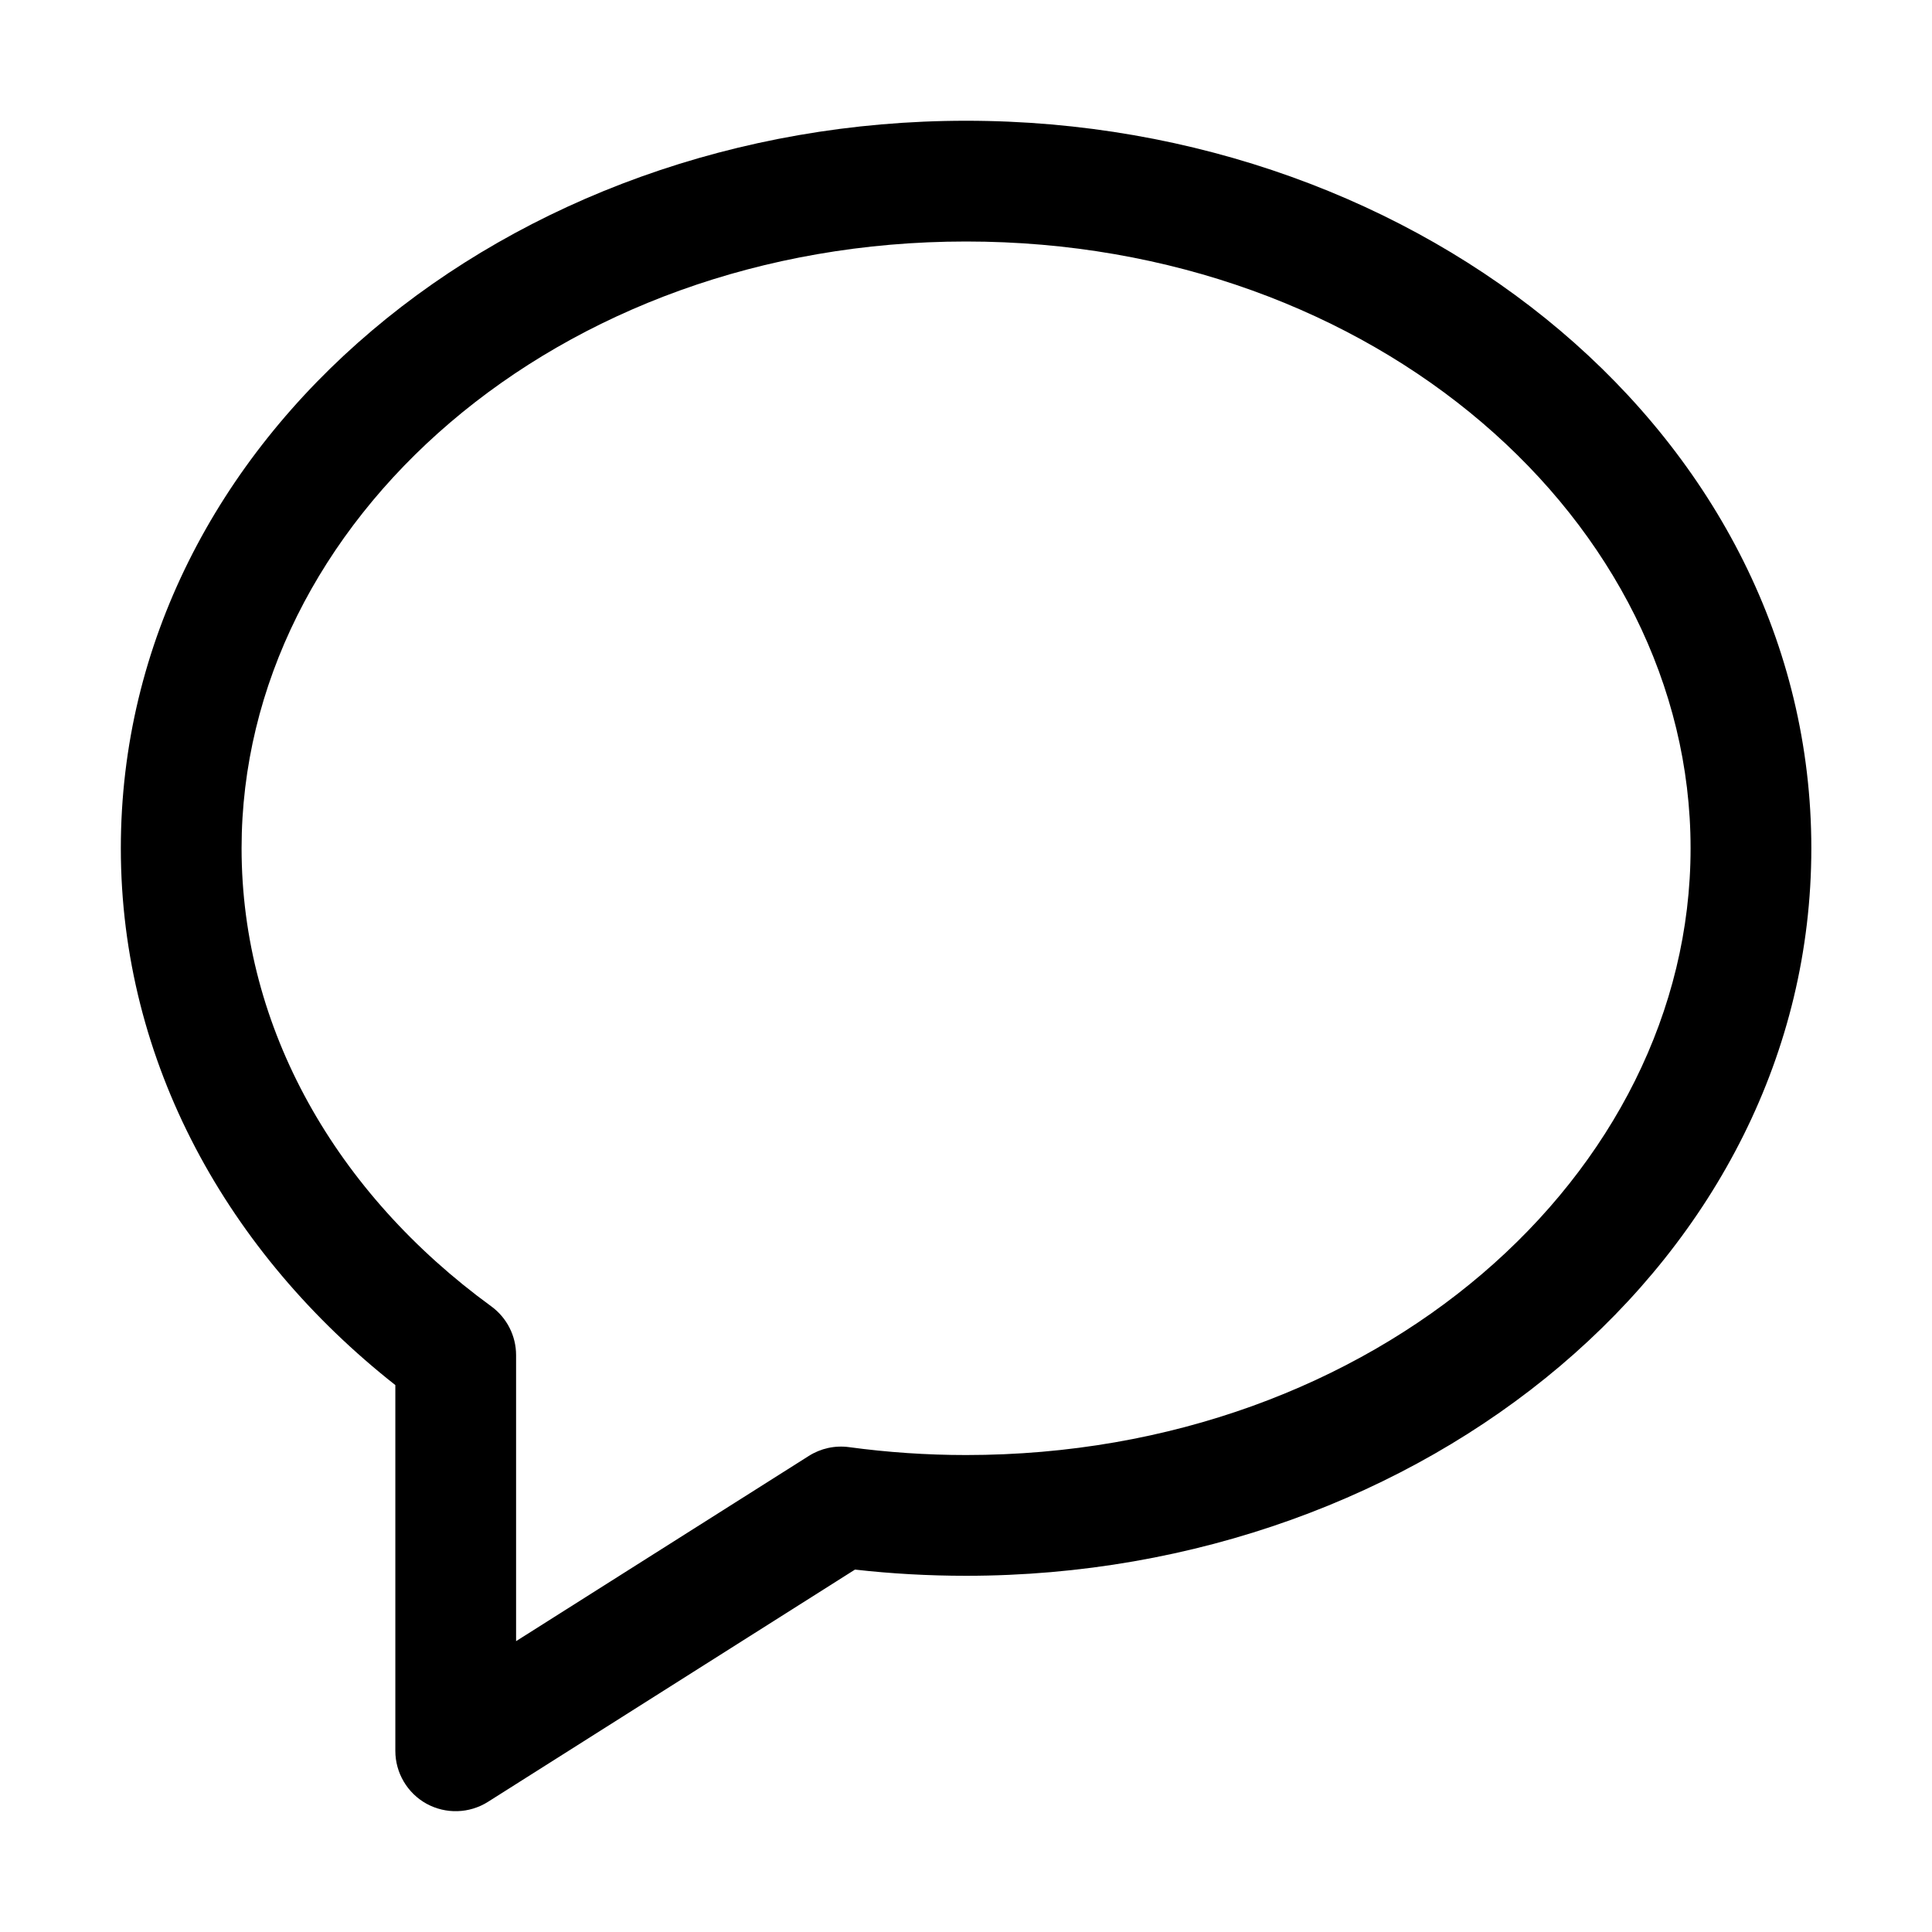
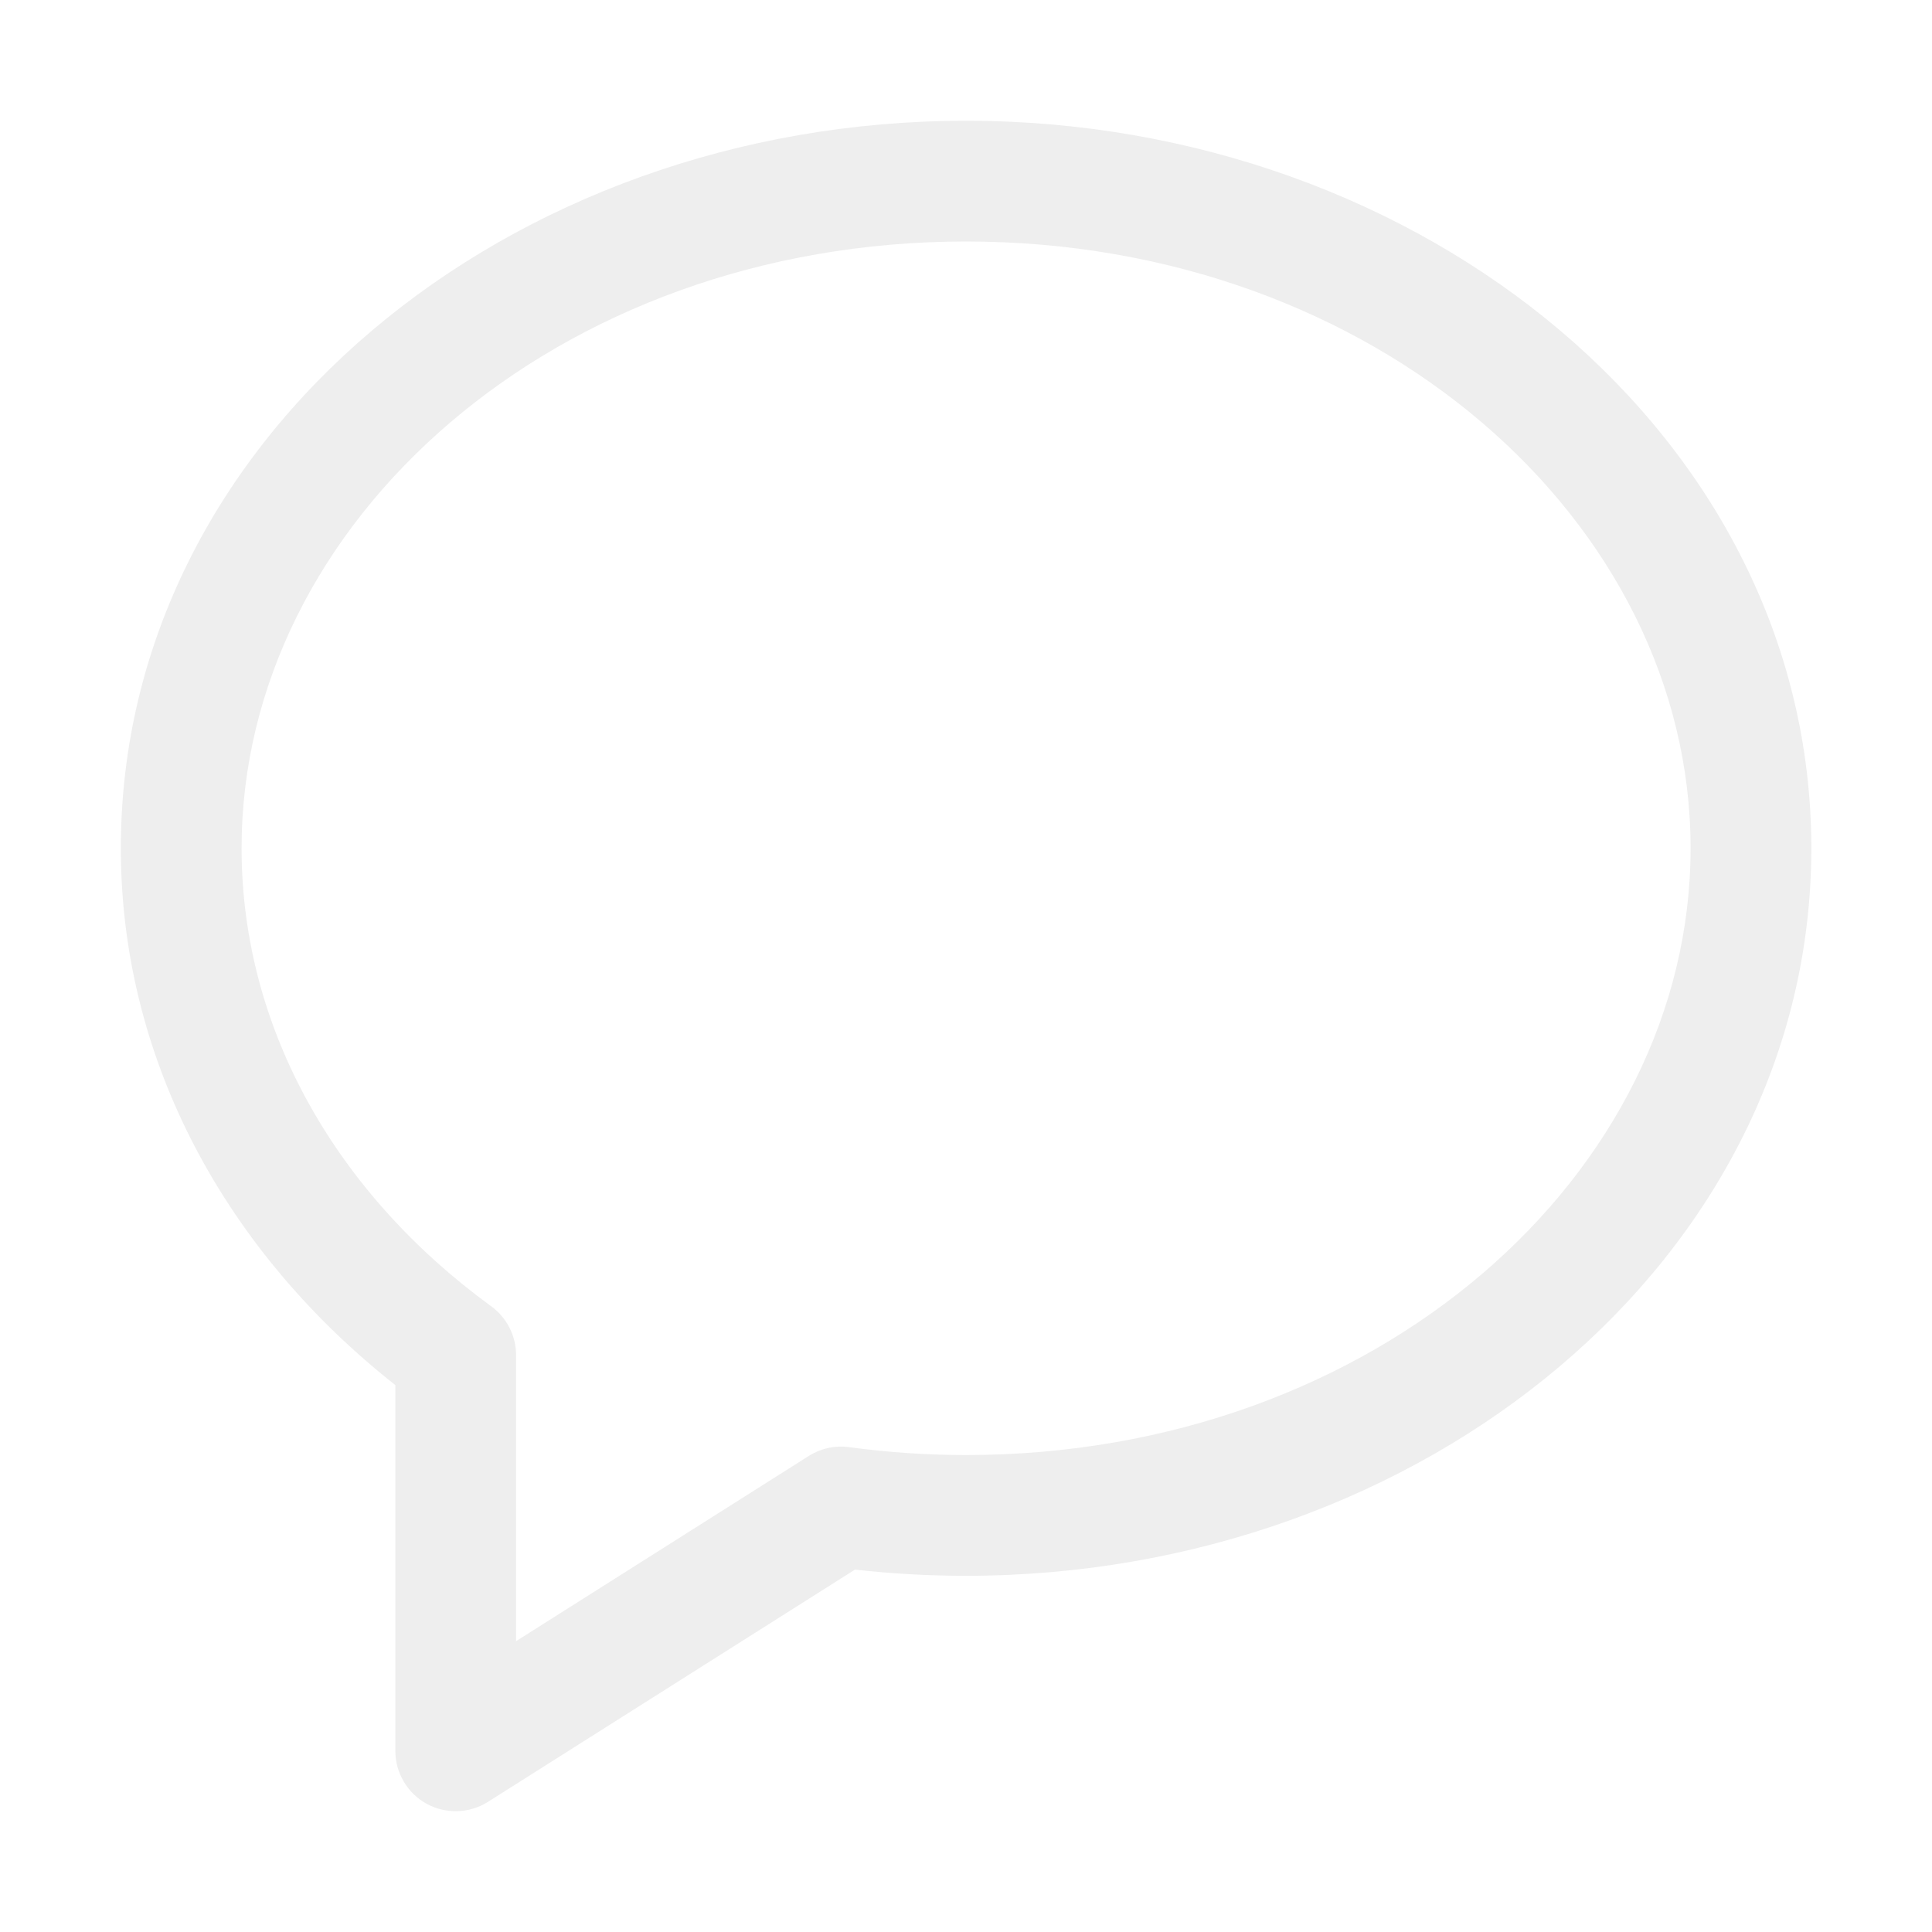
<svg xmlns="http://www.w3.org/2000/svg" width="24" height="24" viewBox="0 0 24 24" fill="none">
-   <path fill-rule="evenodd" clip-rule="evenodd" d="M1.501 10.537C1.501 5.437 6.321 1.5 12.001 1.5C17.681 1.5 22.501 5.437 22.501 10.537C22.501 15.638 17.681 19.575 12.001 19.575C11.533 19.575 11.073 19.549 10.621 19.498L6.062 22.383C5.831 22.529 5.539 22.538 5.299 22.407C5.06 22.275 4.911 22.023 4.911 21.75V17.206C2.837 15.572 1.501 13.204 1.501 10.537ZM12.001 3C6.911 3 3.001 6.484 3.001 10.537C3.001 12.78 4.177 14.825 6.103 16.228C6.296 16.369 6.411 16.594 6.411 16.834V20.387L10.046 18.087C10.195 17.992 10.373 17.953 10.548 17.977C11.021 18.041 11.506 18.075 12.001 18.075C17.09 18.075 21.001 14.591 21.001 10.537C21.001 6.484 17.09 3 12.001 3Z" fill="currentColor" />
+   <path fill-rule="evenodd" clip-rule="evenodd" d="M1.501 10.537C1.501 5.437 6.321 1.5 12.001 1.5C17.681 1.5 22.501 5.437 22.501 10.537C22.501 15.638 17.681 19.575 12.001 19.575C11.533 19.575 11.073 19.549 10.621 19.498L6.062 22.383C5.831 22.529 5.539 22.538 5.299 22.407C5.06 22.275 4.911 22.023 4.911 21.75V17.206C2.837 15.572 1.501 13.204 1.501 10.537ZM12.001 3C6.911 3 3.001 6.484 3.001 10.537C3.001 12.78 4.177 14.825 6.103 16.228C6.296 16.369 6.411 16.594 6.411 16.834V20.387L10.046 18.087C10.195 17.992 10.373 17.953 10.548 17.977C11.021 18.041 11.506 18.075 12.001 18.075C17.09 18.075 21.001 14.591 21.001 10.537C21.001 6.484 17.09 3 12.001 3Z" fill="#EEEEEE" />
</svg>
